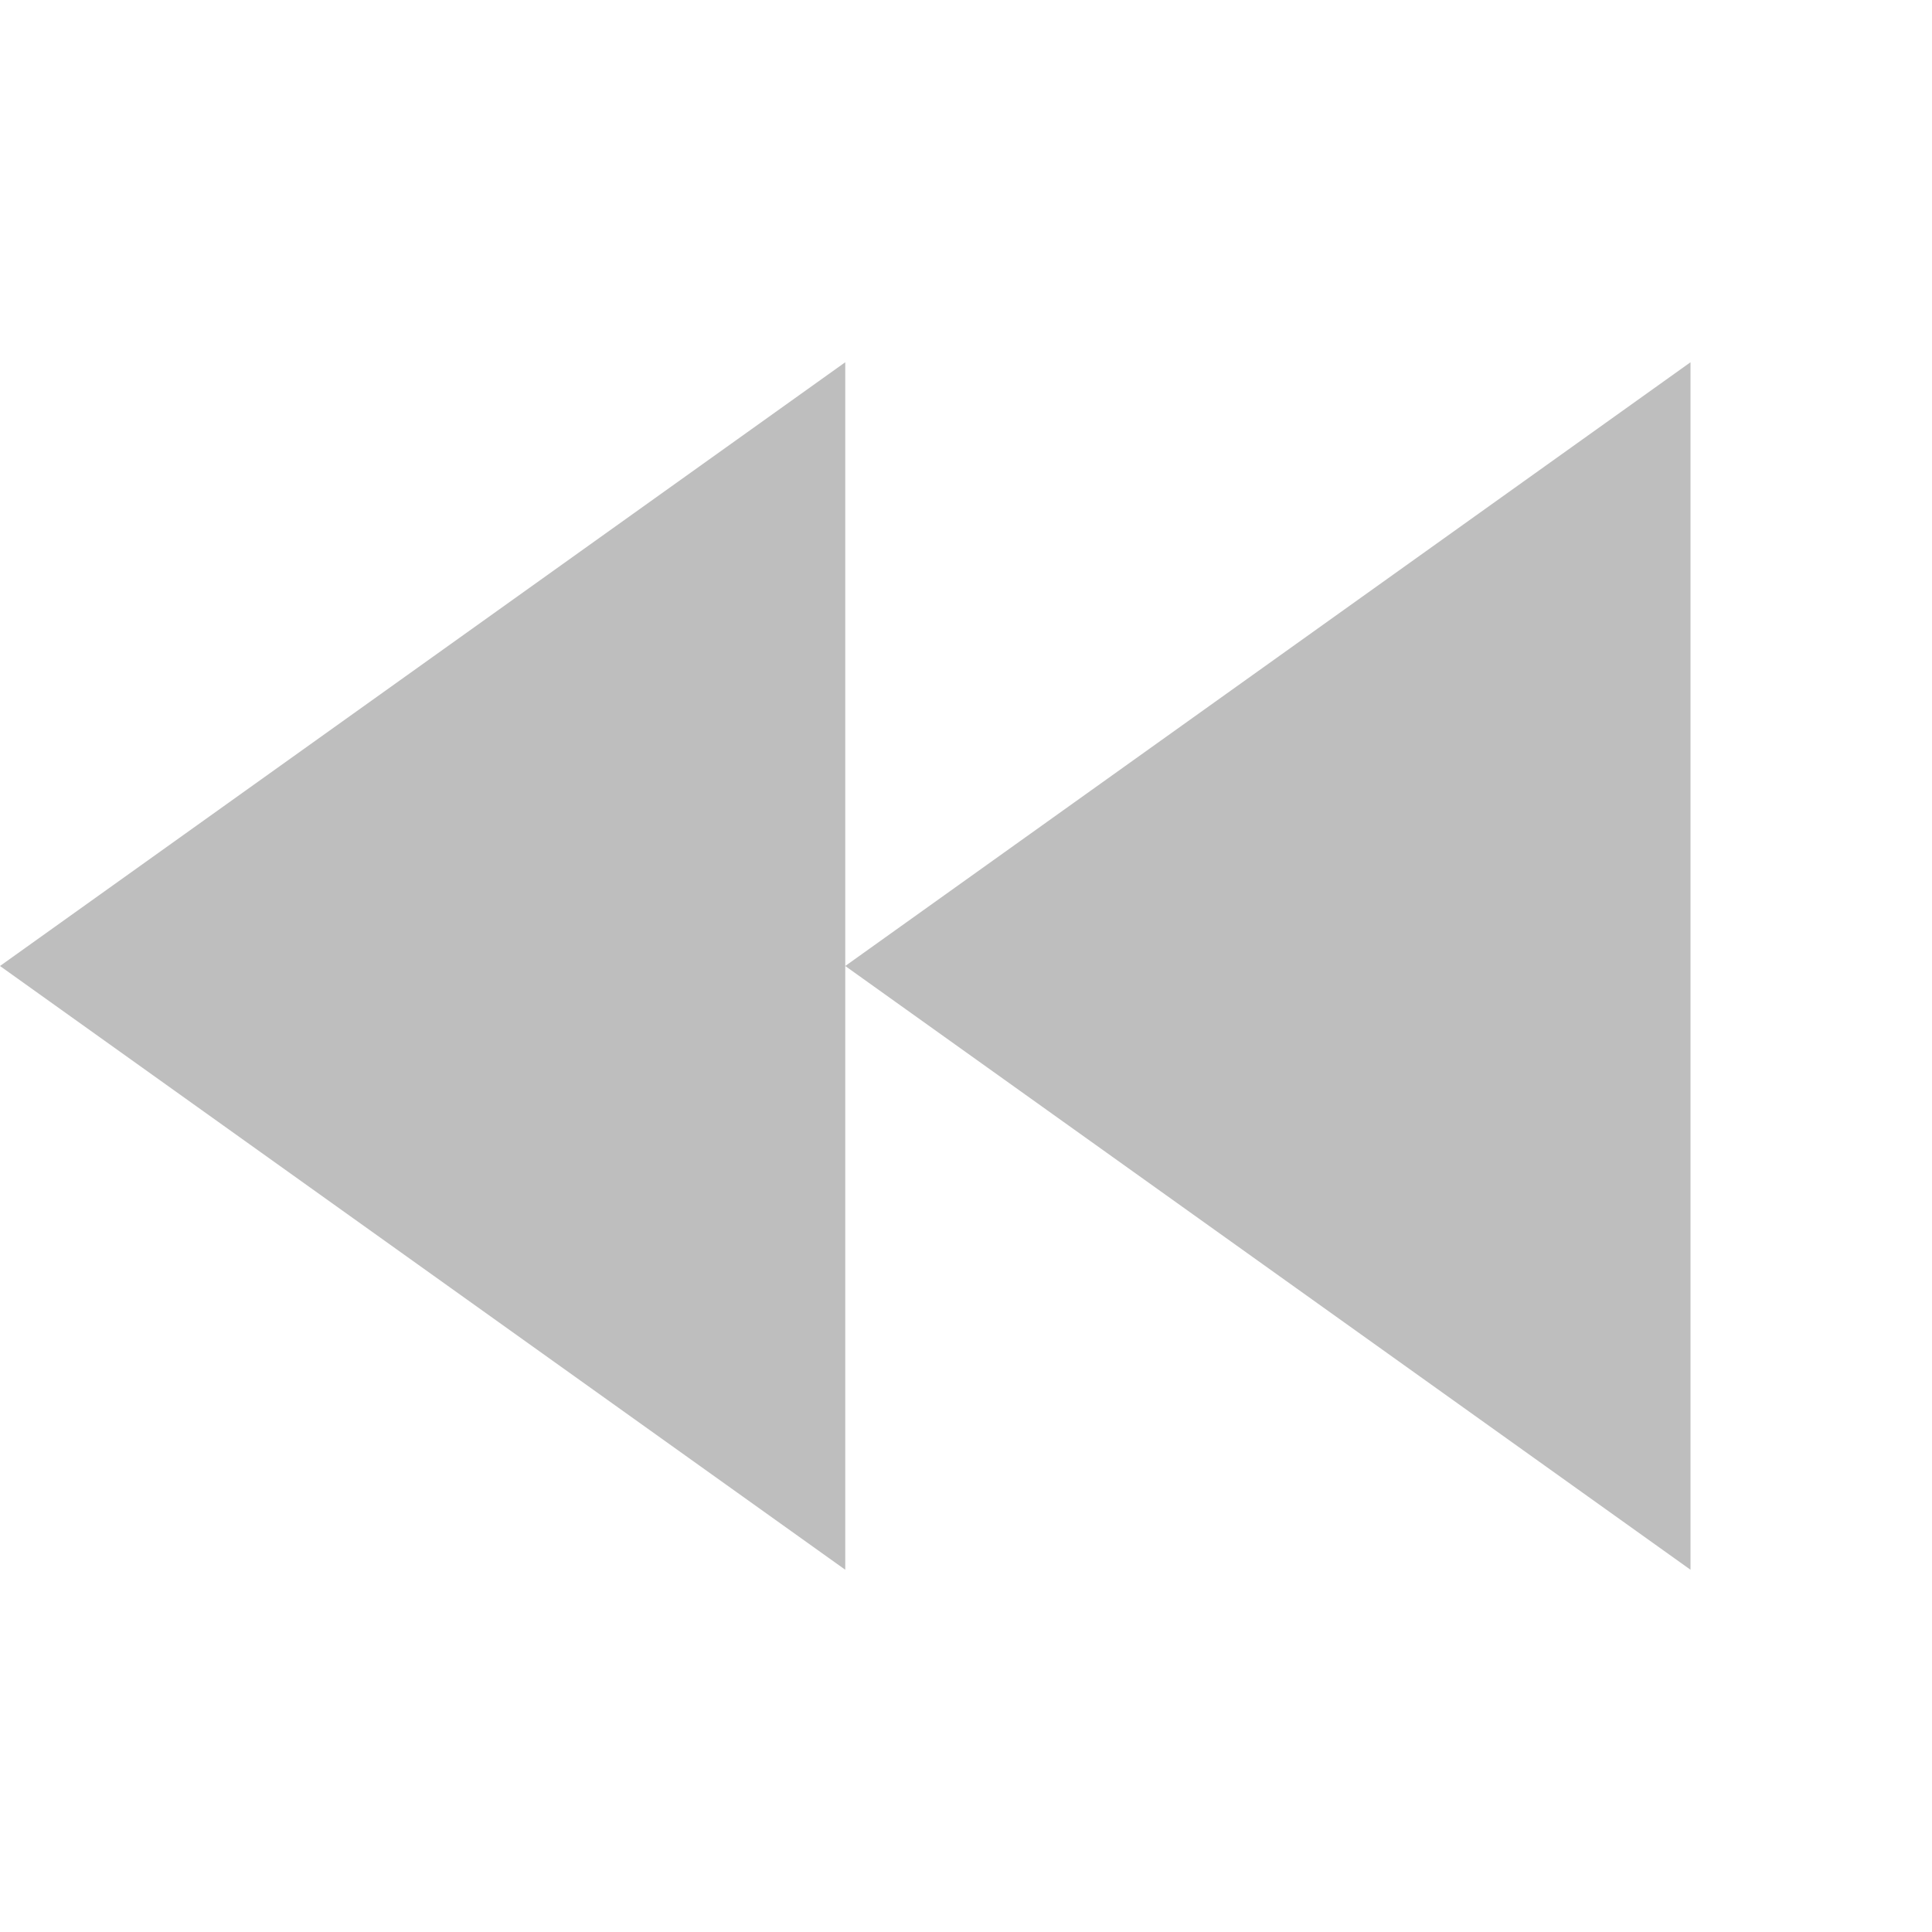
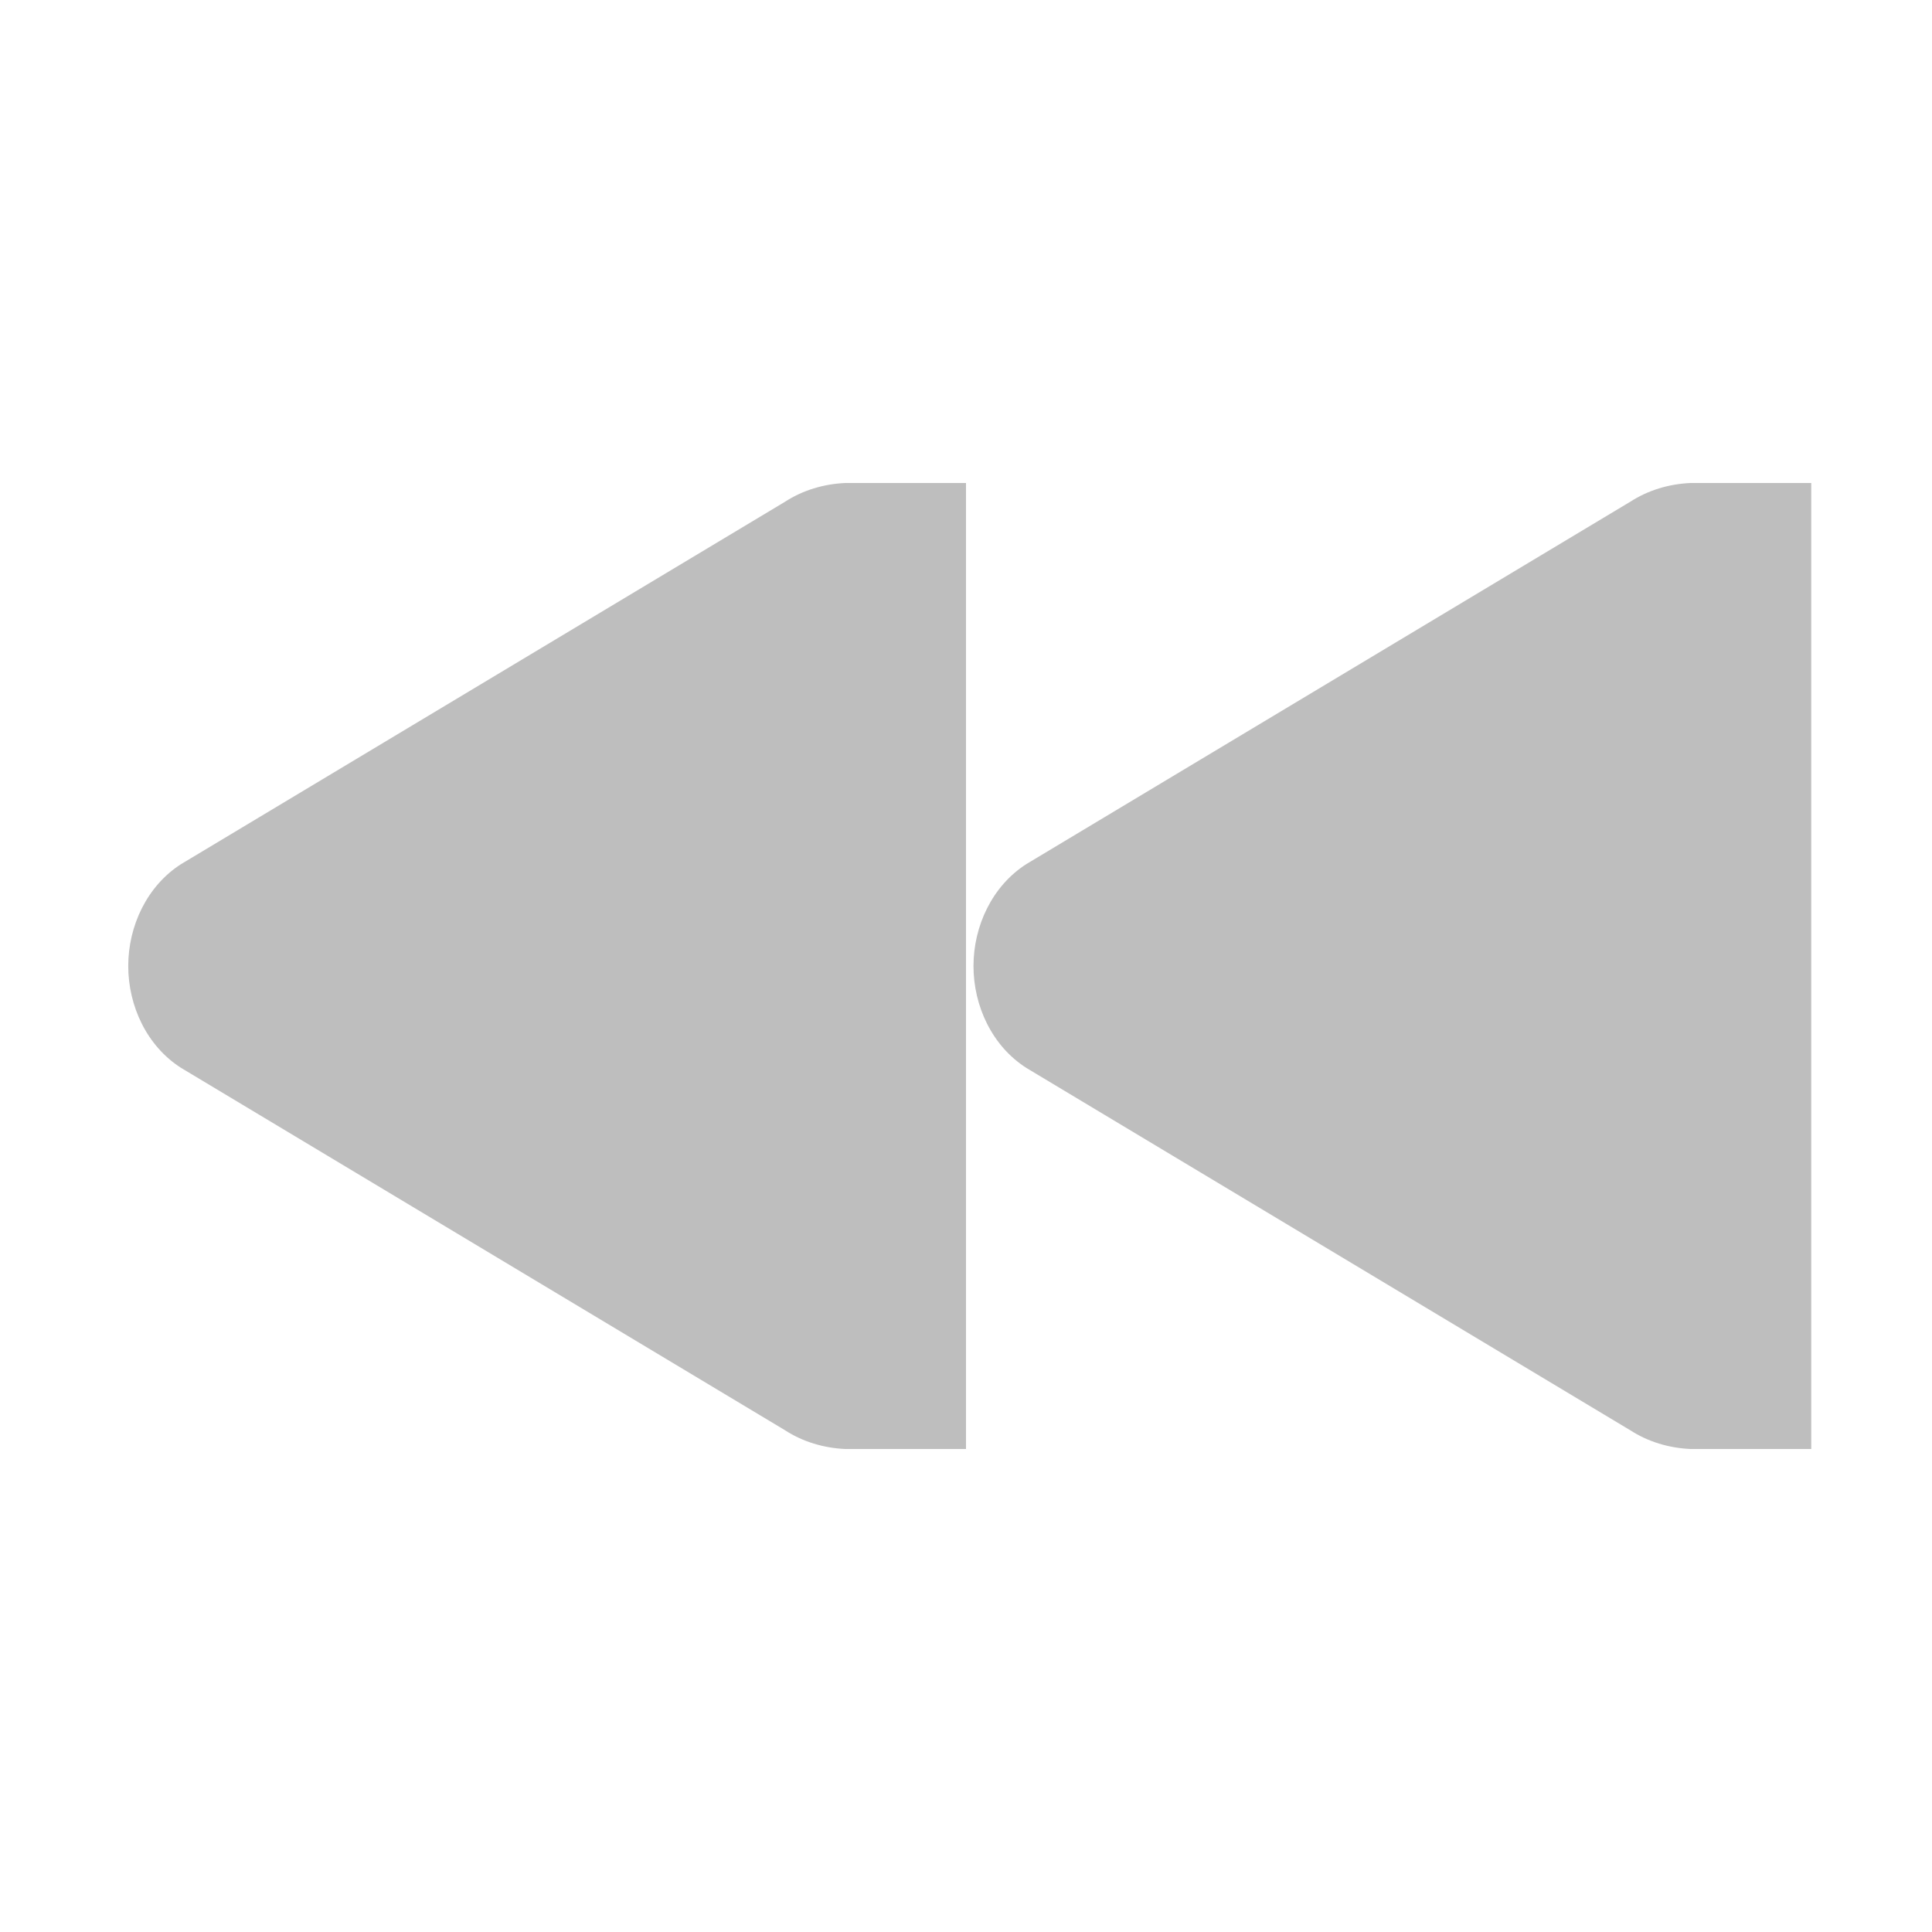
- <svg xmlns="http://www.w3.org/2000/svg" width="16px" height="16px" id="svg6152" version="1.1">
-   <defs id="defs6154" />
-   <g id="layer1">
-     <path d="m 14,3 0,10 -7,-5 7,-5 z m -7,5 0,5 -7,-5 7,-5 0,5 z m -7,0 0,0 z" id="path2843-4-51-9-9" style="opacity:1;color:#bebebe;fill:#bebebe;fill-opacity:1;fill-rule:nonzero;stroke:none;stroke-width:1;marker:none;visibility:visible;display:inline;overflow:visible;enable-background:accumulate" />
+ <svg xmlns="http://www.w3.org/2000/svg" id="svg7384" height="16" width="16" version="1.1">
+   <g id="layer12" transform="translate(-60 -606)">
+     <g id="g3940" transform="translate(40 119)">
+       <path id="path3807-1-1-4-7-2" style="block-progression:tb;text-indent:0;color:#000000;text-transform:none;fill:#bebebe" d="m34 491c-0.177 0.008-0.351 0.059-0.5 0.156l-5 3c-0.282 0.18-0.438 0.512-0.438 0.844s0.155 0.664 0.438 0.844l5 3c0.149 0.097 0.323 0.148 0.5 0.156h0.156 0.844v-8h-0.844z" />
+       <path id="path3807-1-1-4-7-2-0" style="block-progression:tb;text-indent:0;color:#000000;text-transform:none;fill:#bebebe" d="m27 491c-0.177 0.008-0.351 0.059-0.5 0.156l-5 3c-0.282 0.18-0.438 0.512-0.438 0.844s0.155 0.664 0.438 0.844l5 3c0.149 0.097 0.323 0.148 0.5 0.156h0.156 0.844v-8h-0.844z" />
+     </g>
  </g>
</svg>
